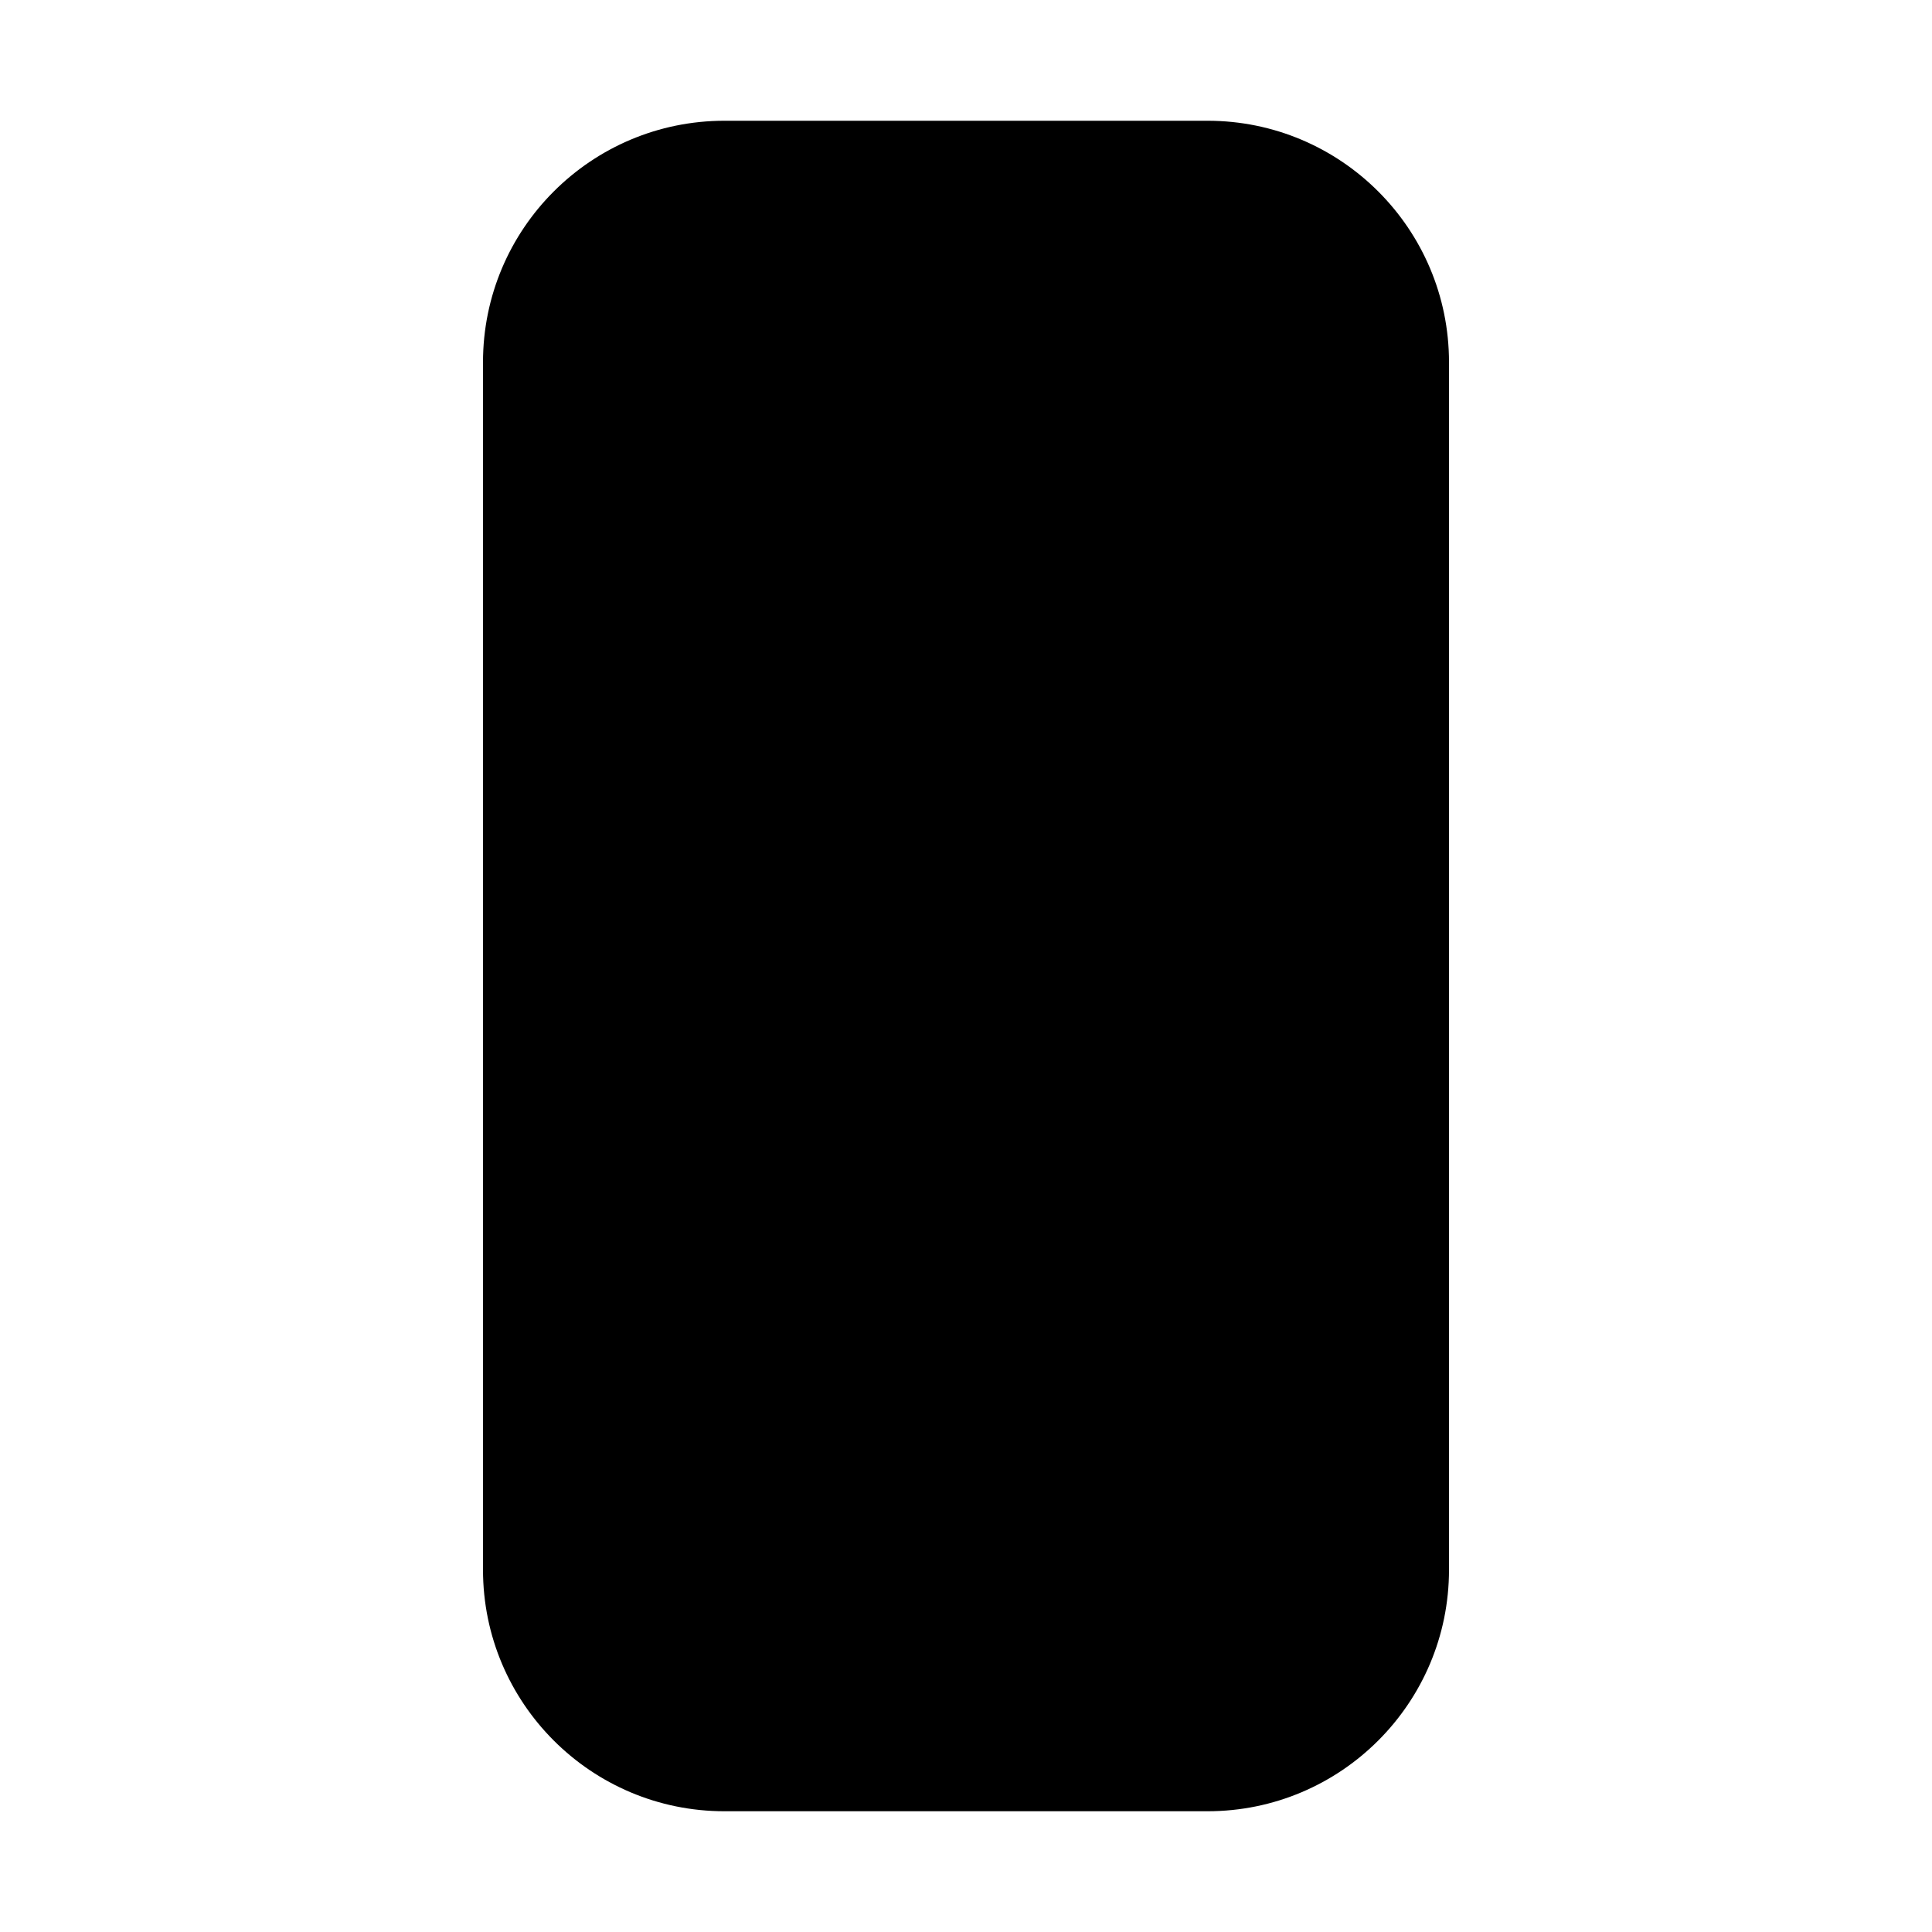
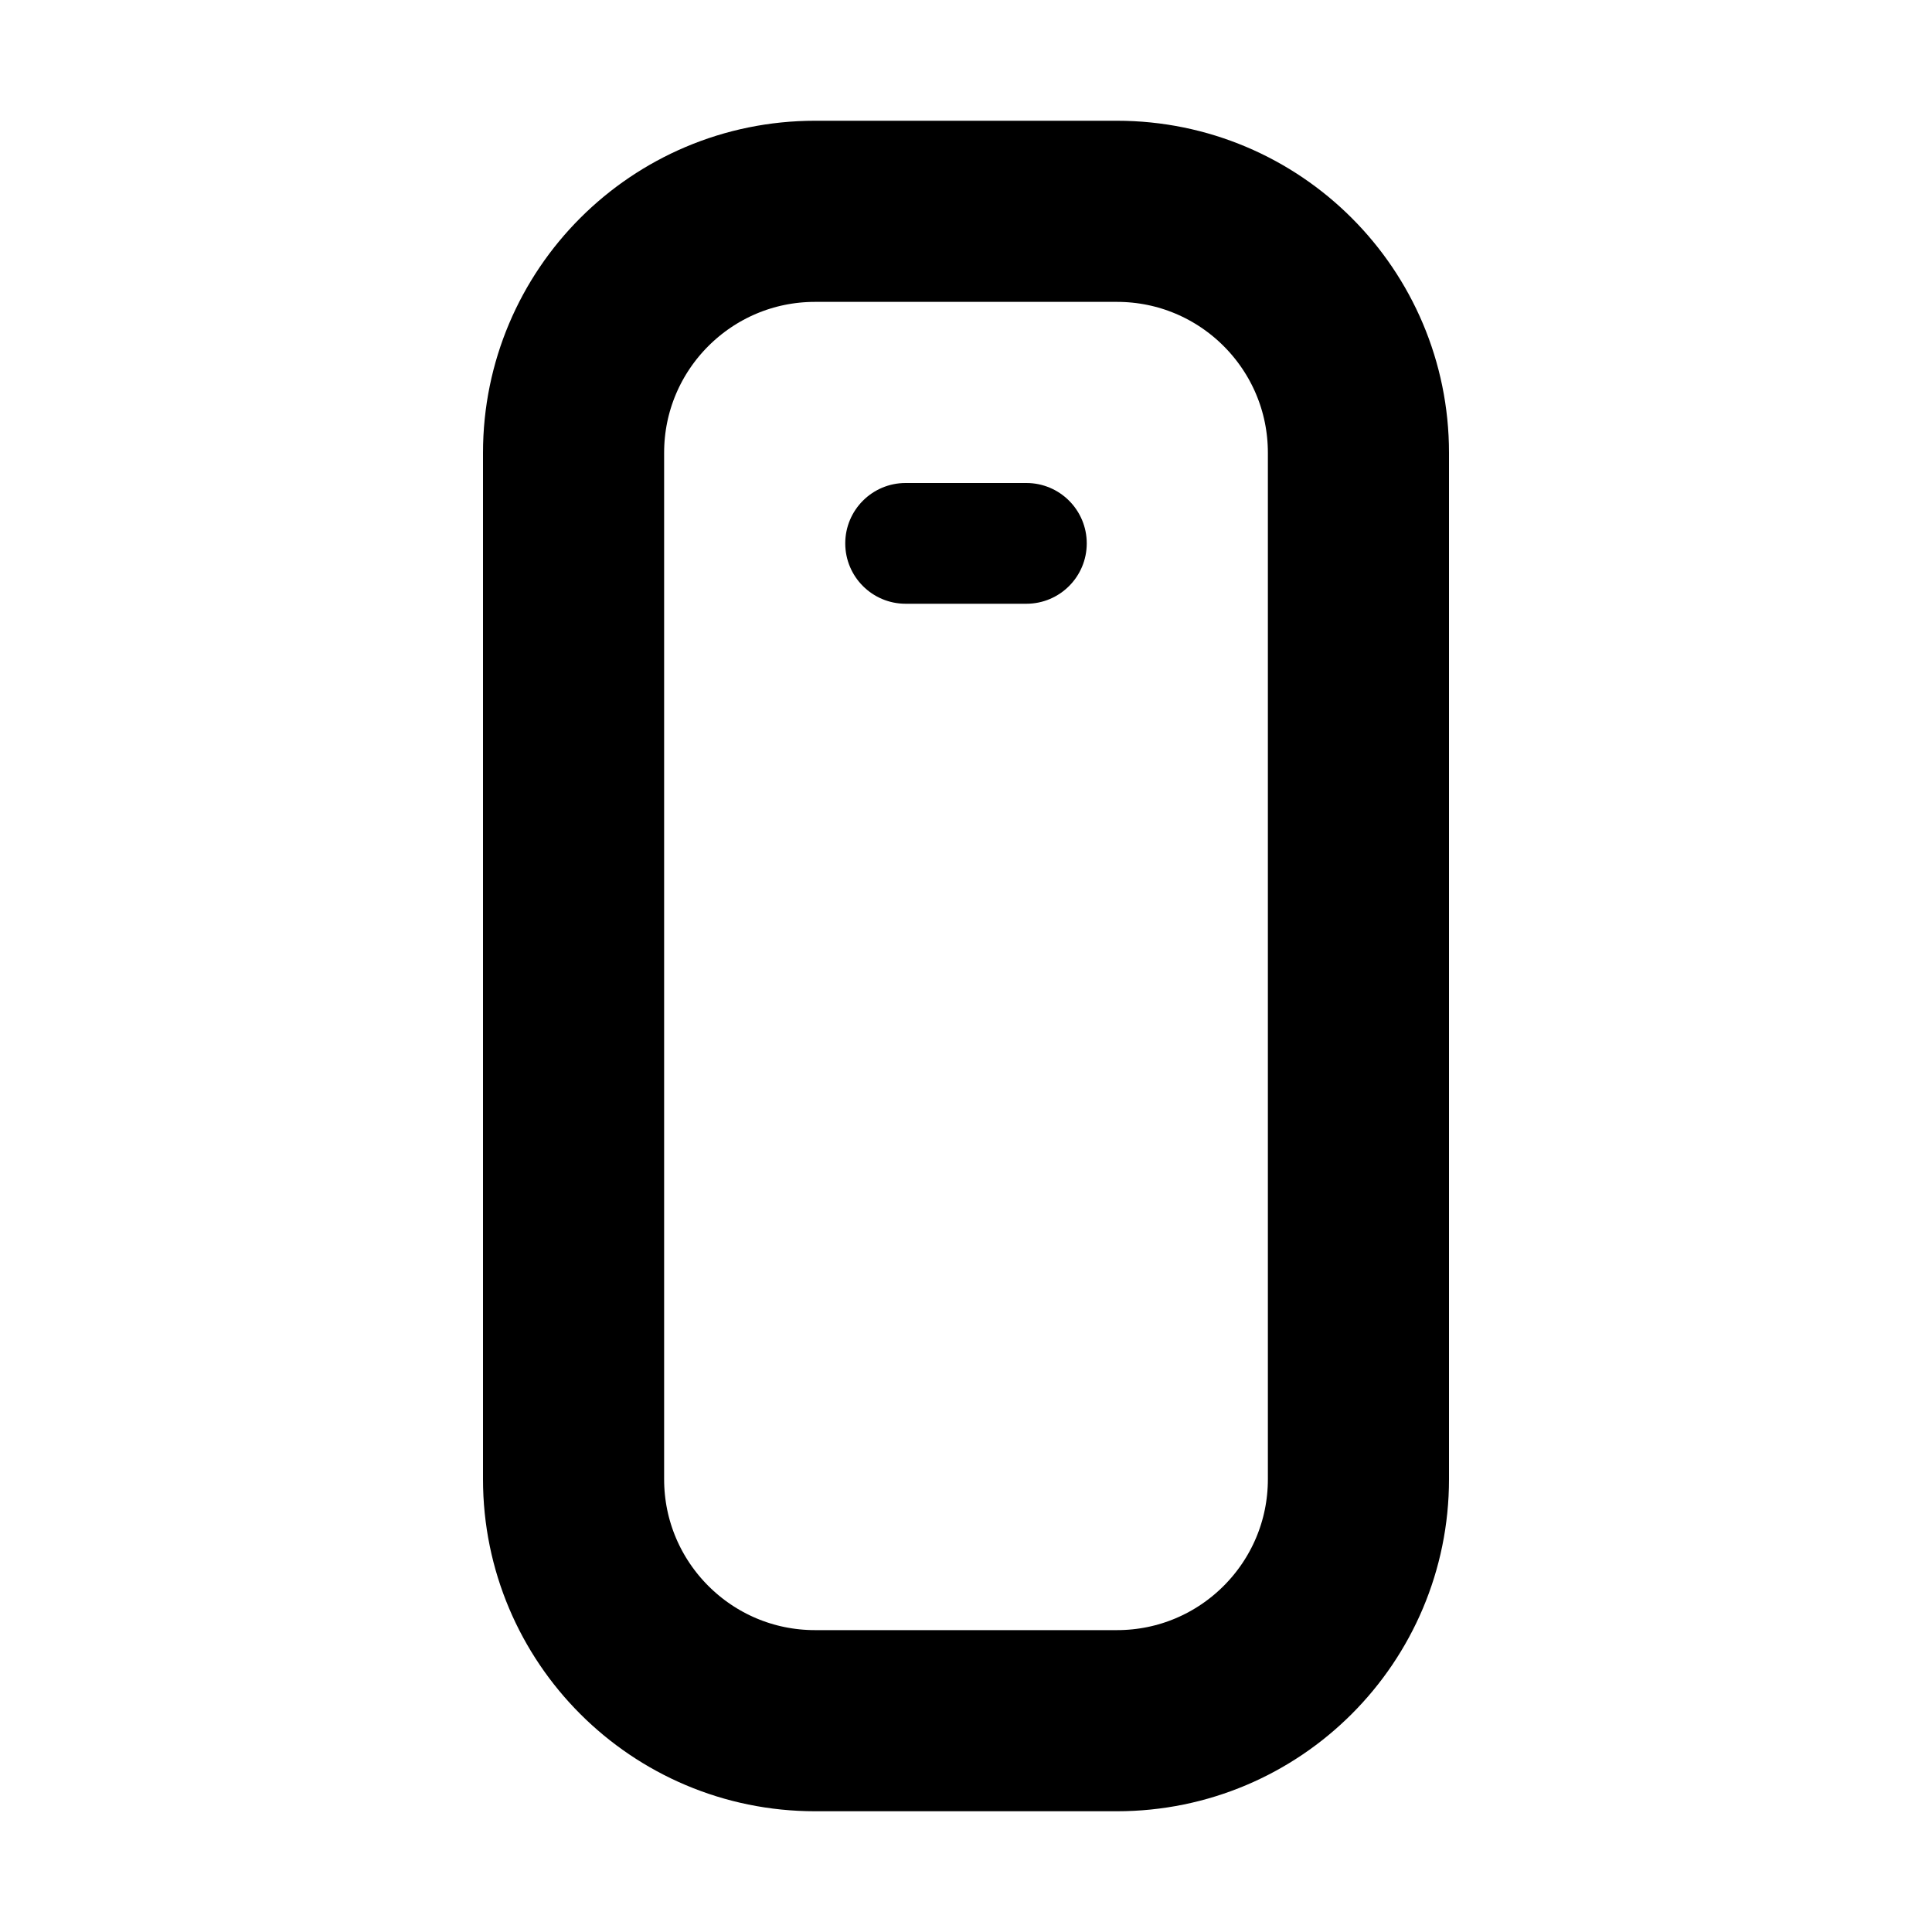
<svg viewBox="0 0 16 16" fill="none">
-   <rect x="4" y="1" width="8" height="14" rx="2" fill="black" />
-   <rect x="6" y="3" width="4" height="7" fill="black" data-op="cut" />
-   <circle cx="8" cy="12.5" r="1" fill="black" data-op="cut" />
+   <rect x="4.75" y="1.75" width="6.5" height="12.5" rx="2" stroke="black" stroke-width="1.5" />
+   <rect x="7" y="4" width="2" height="1" rx="0.5" fill="black" />
</svg>
